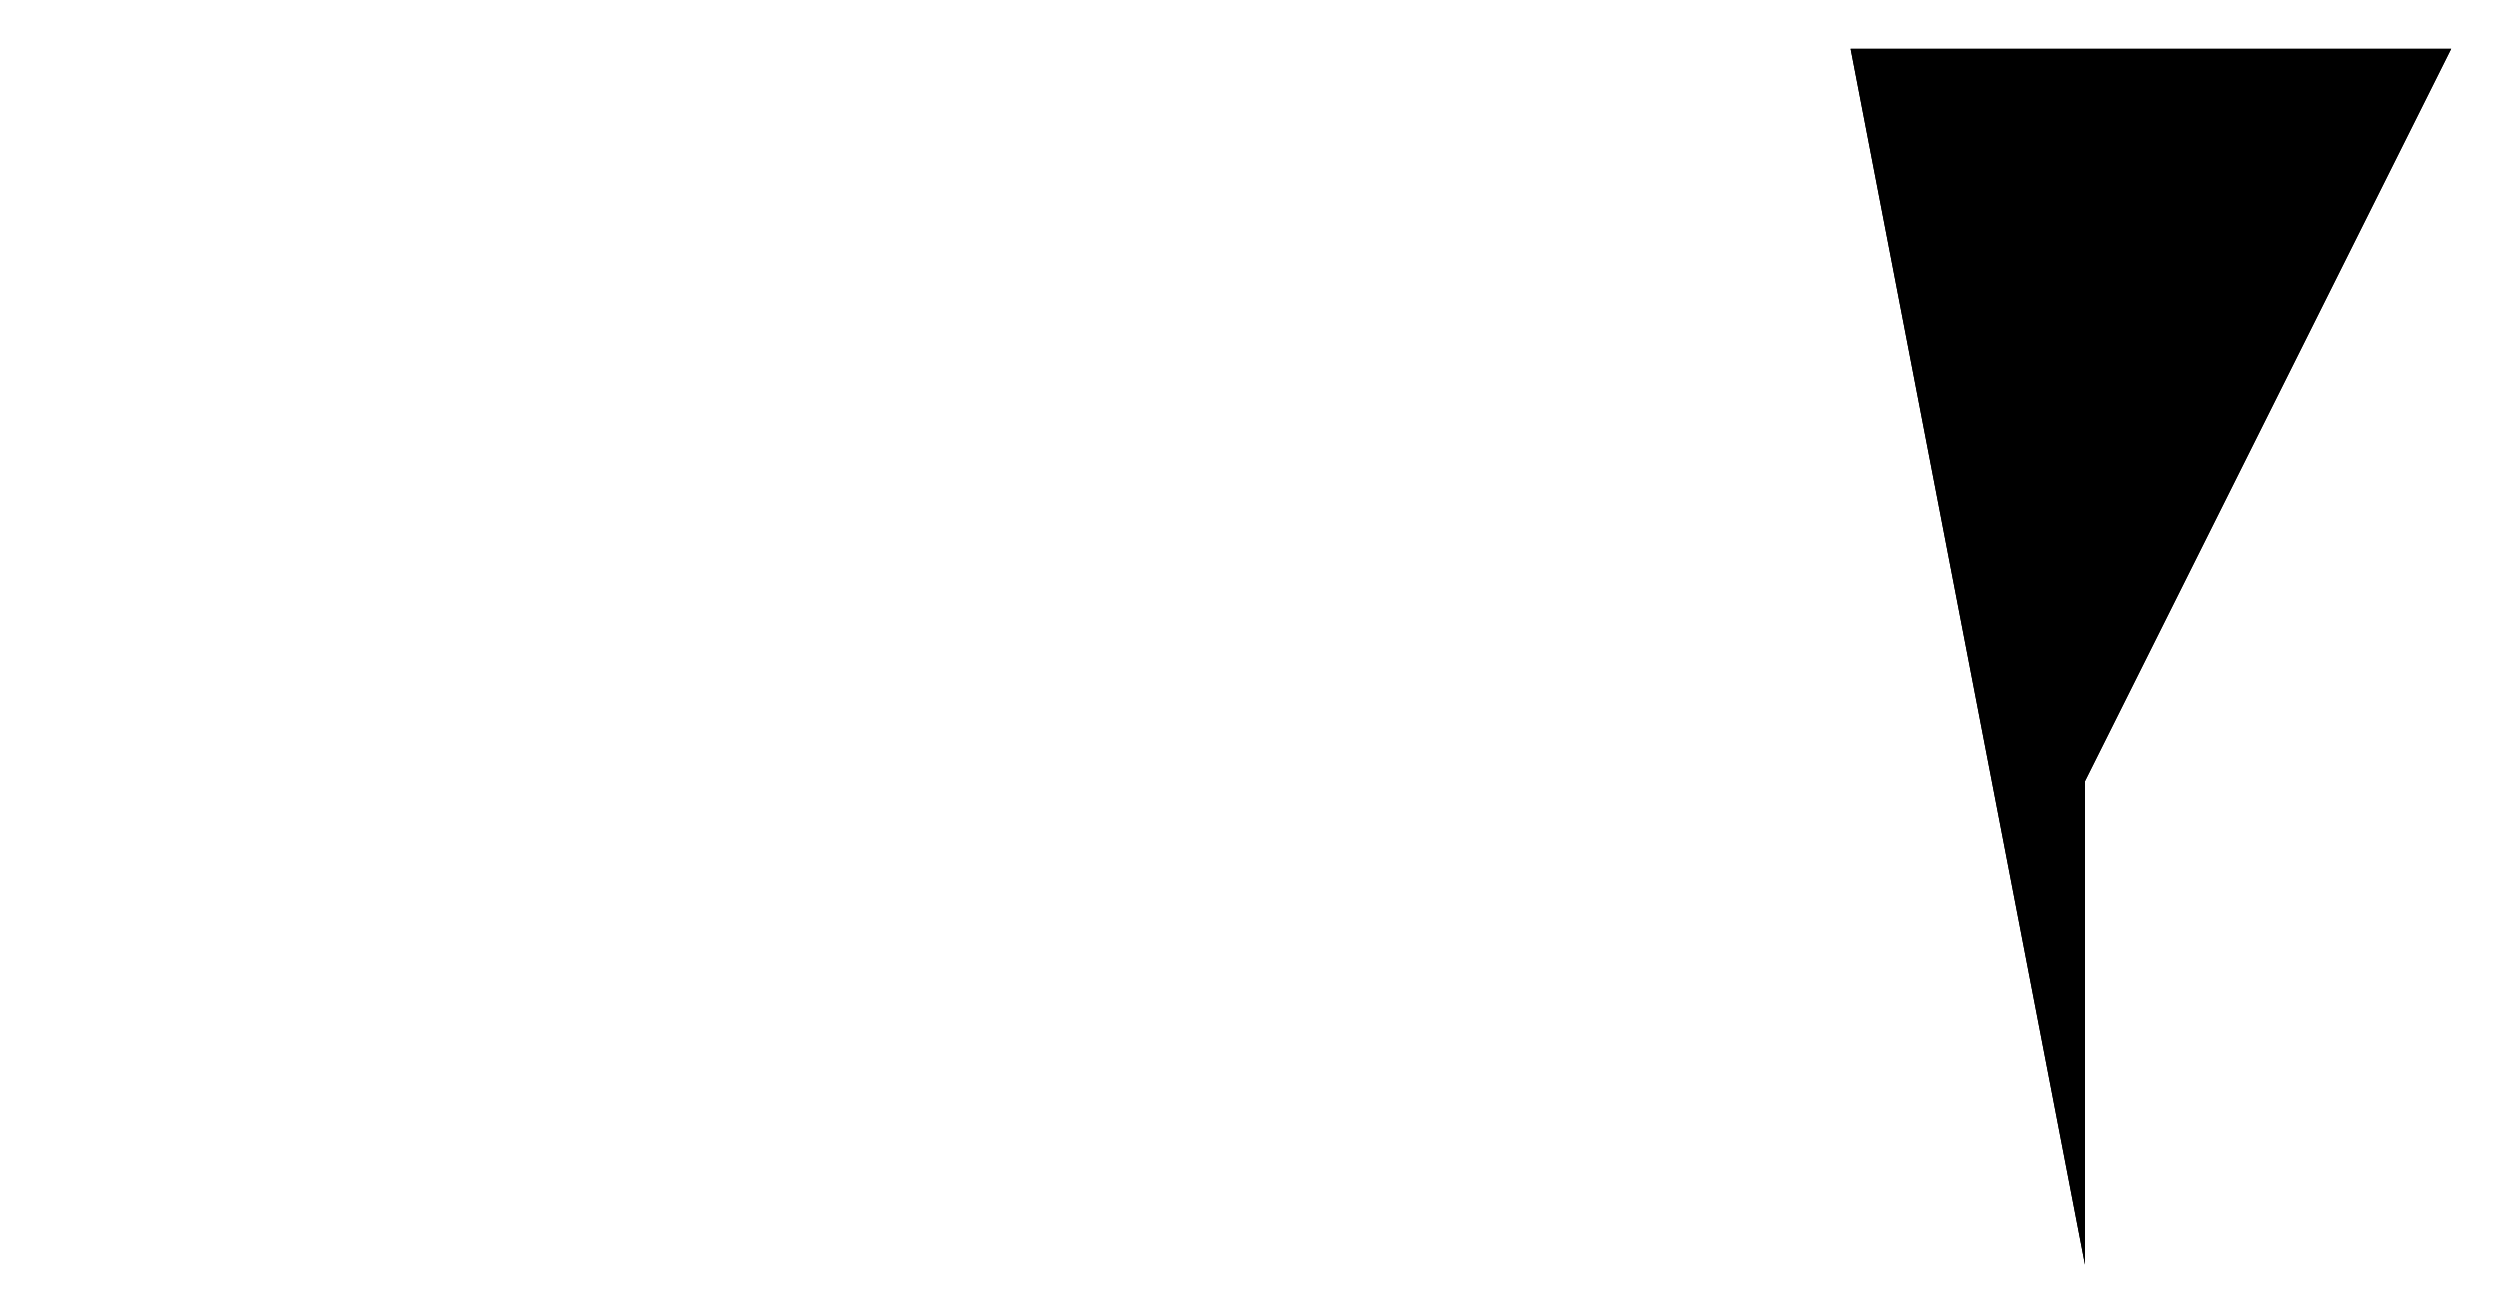
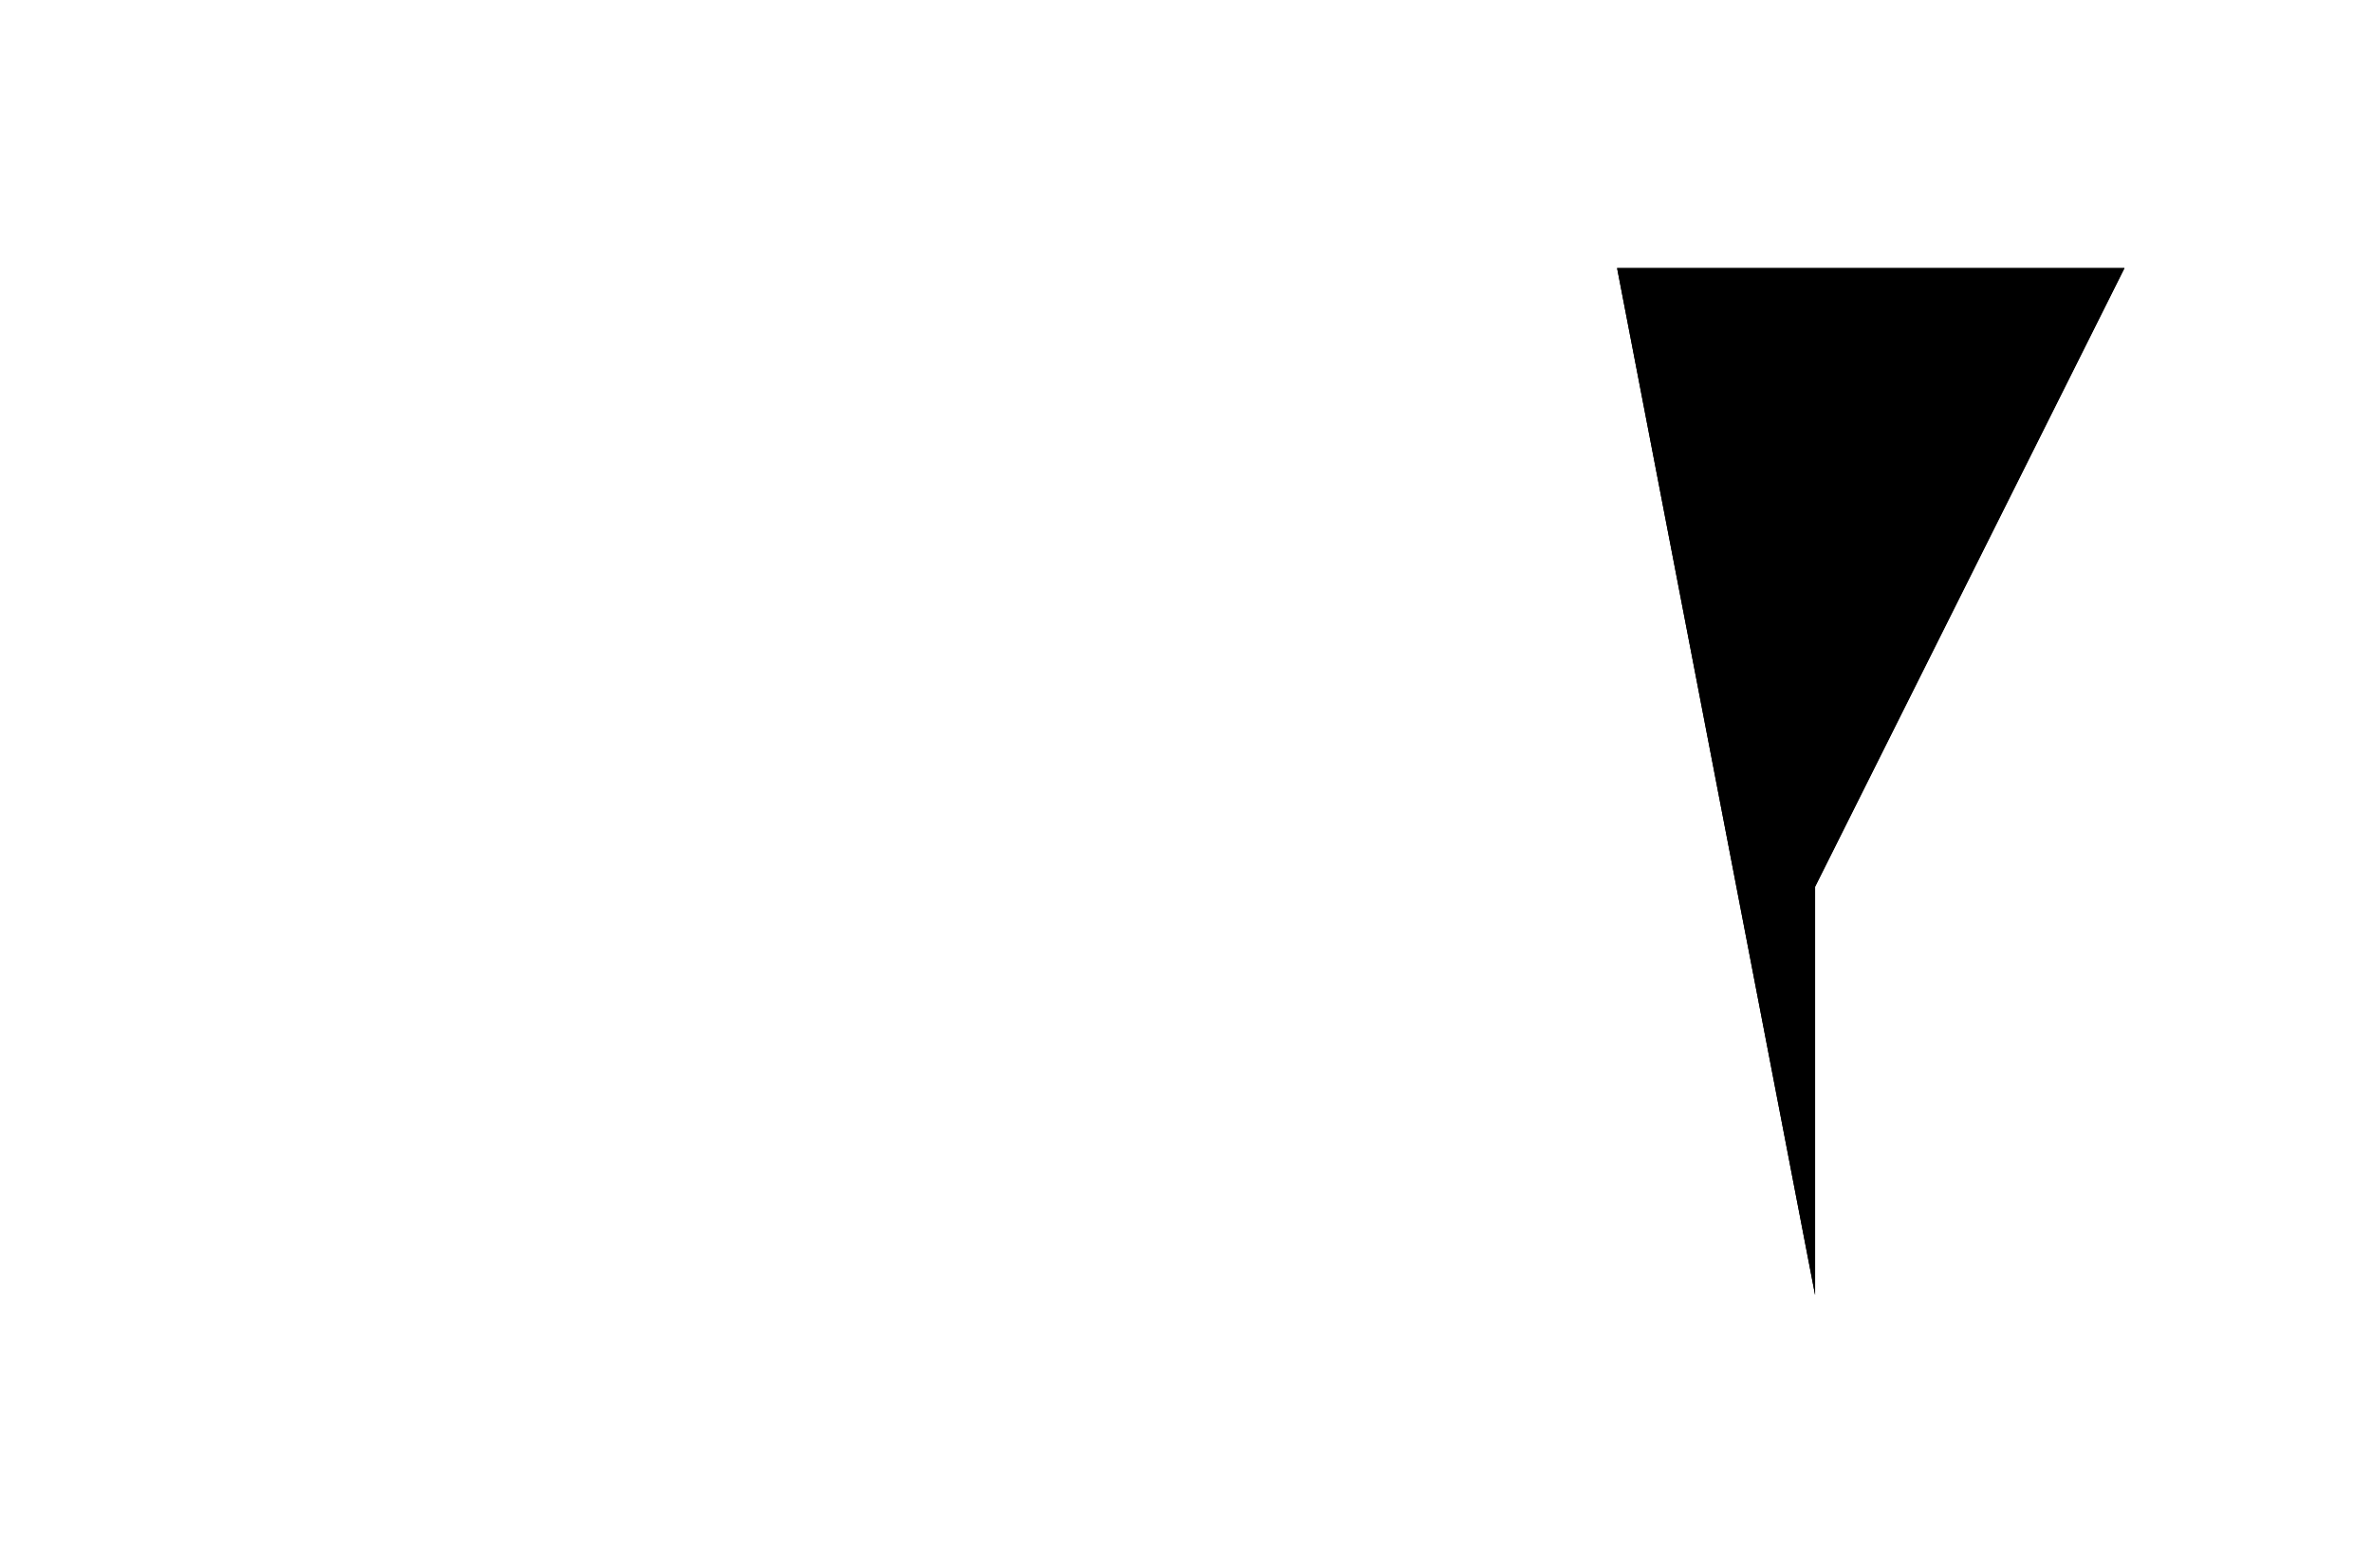
- <svg xmlns="http://www.w3.org/2000/svg" version="1.2" baseProfile="tiny" xml:space="preserve" style="shape-rendering:geometricPrecision; fill-rule:evenodd;" width="5.12mm" height="2.69mm" viewBox="-0.1 -0.1 5.12 2.69">
-   <rect class="symbolBox layout" fill="none" x="-0.1" y="2.59" height="2.69" width="5.12" />
-   <rect class="svgBox layout" fill="none" x="-0.1" y="-0.1" height="2.69" width="5.12" />
-   <path d=" M 3.69,0 L 4.92,0 L 4.17,1.5 L 4.17,2.49" class="sl f0 sDEPDW" style="stroke-width:0.96;" />
-   <path d=" M 3.69,0 L 4.92,0 L 4.17,1.5 L 4.17,2.49" class="sl f0 sSNDG2" style="stroke-width:0.32;" />
+ <svg xmlns="http://www.w3.org/2000/svg" version="1.2" baseProfile="tiny" xml:space="preserve" style="shape-rendering:geometricPrecision; fill-rule:evenodd;" width="5.75mm" height="3.8mm" viewBox="-0.5 -1.2 5.75 3.8">
+   <circle class="pivotPoint layout" fill="none" cx="0.00" cy="0.00" r="0.1" />
+   <rect class="symbolBox layout" fill="none" x="-0.5" y="-1.2" height="3.8" width="5.75" />
+   <rect class="svgBox layout" fill="none" x="-0.5" y="-1.2" height="3.8" width="5.75" />
+   <path d=" M 3.42,-0.55 L 4.65,-0.55 L 3.9,0.95 L 3.9,1.94" class="sl f0 sDEPDW" style="stroke-width:0.96;" />
+   <path d=" M 3.42,-0.55 L 4.65,-0.55 L 3.9,0.95 L 3.9,1.94" class="sl f0 sSNDG2" style="stroke-width:0.32;" />
</svg>
